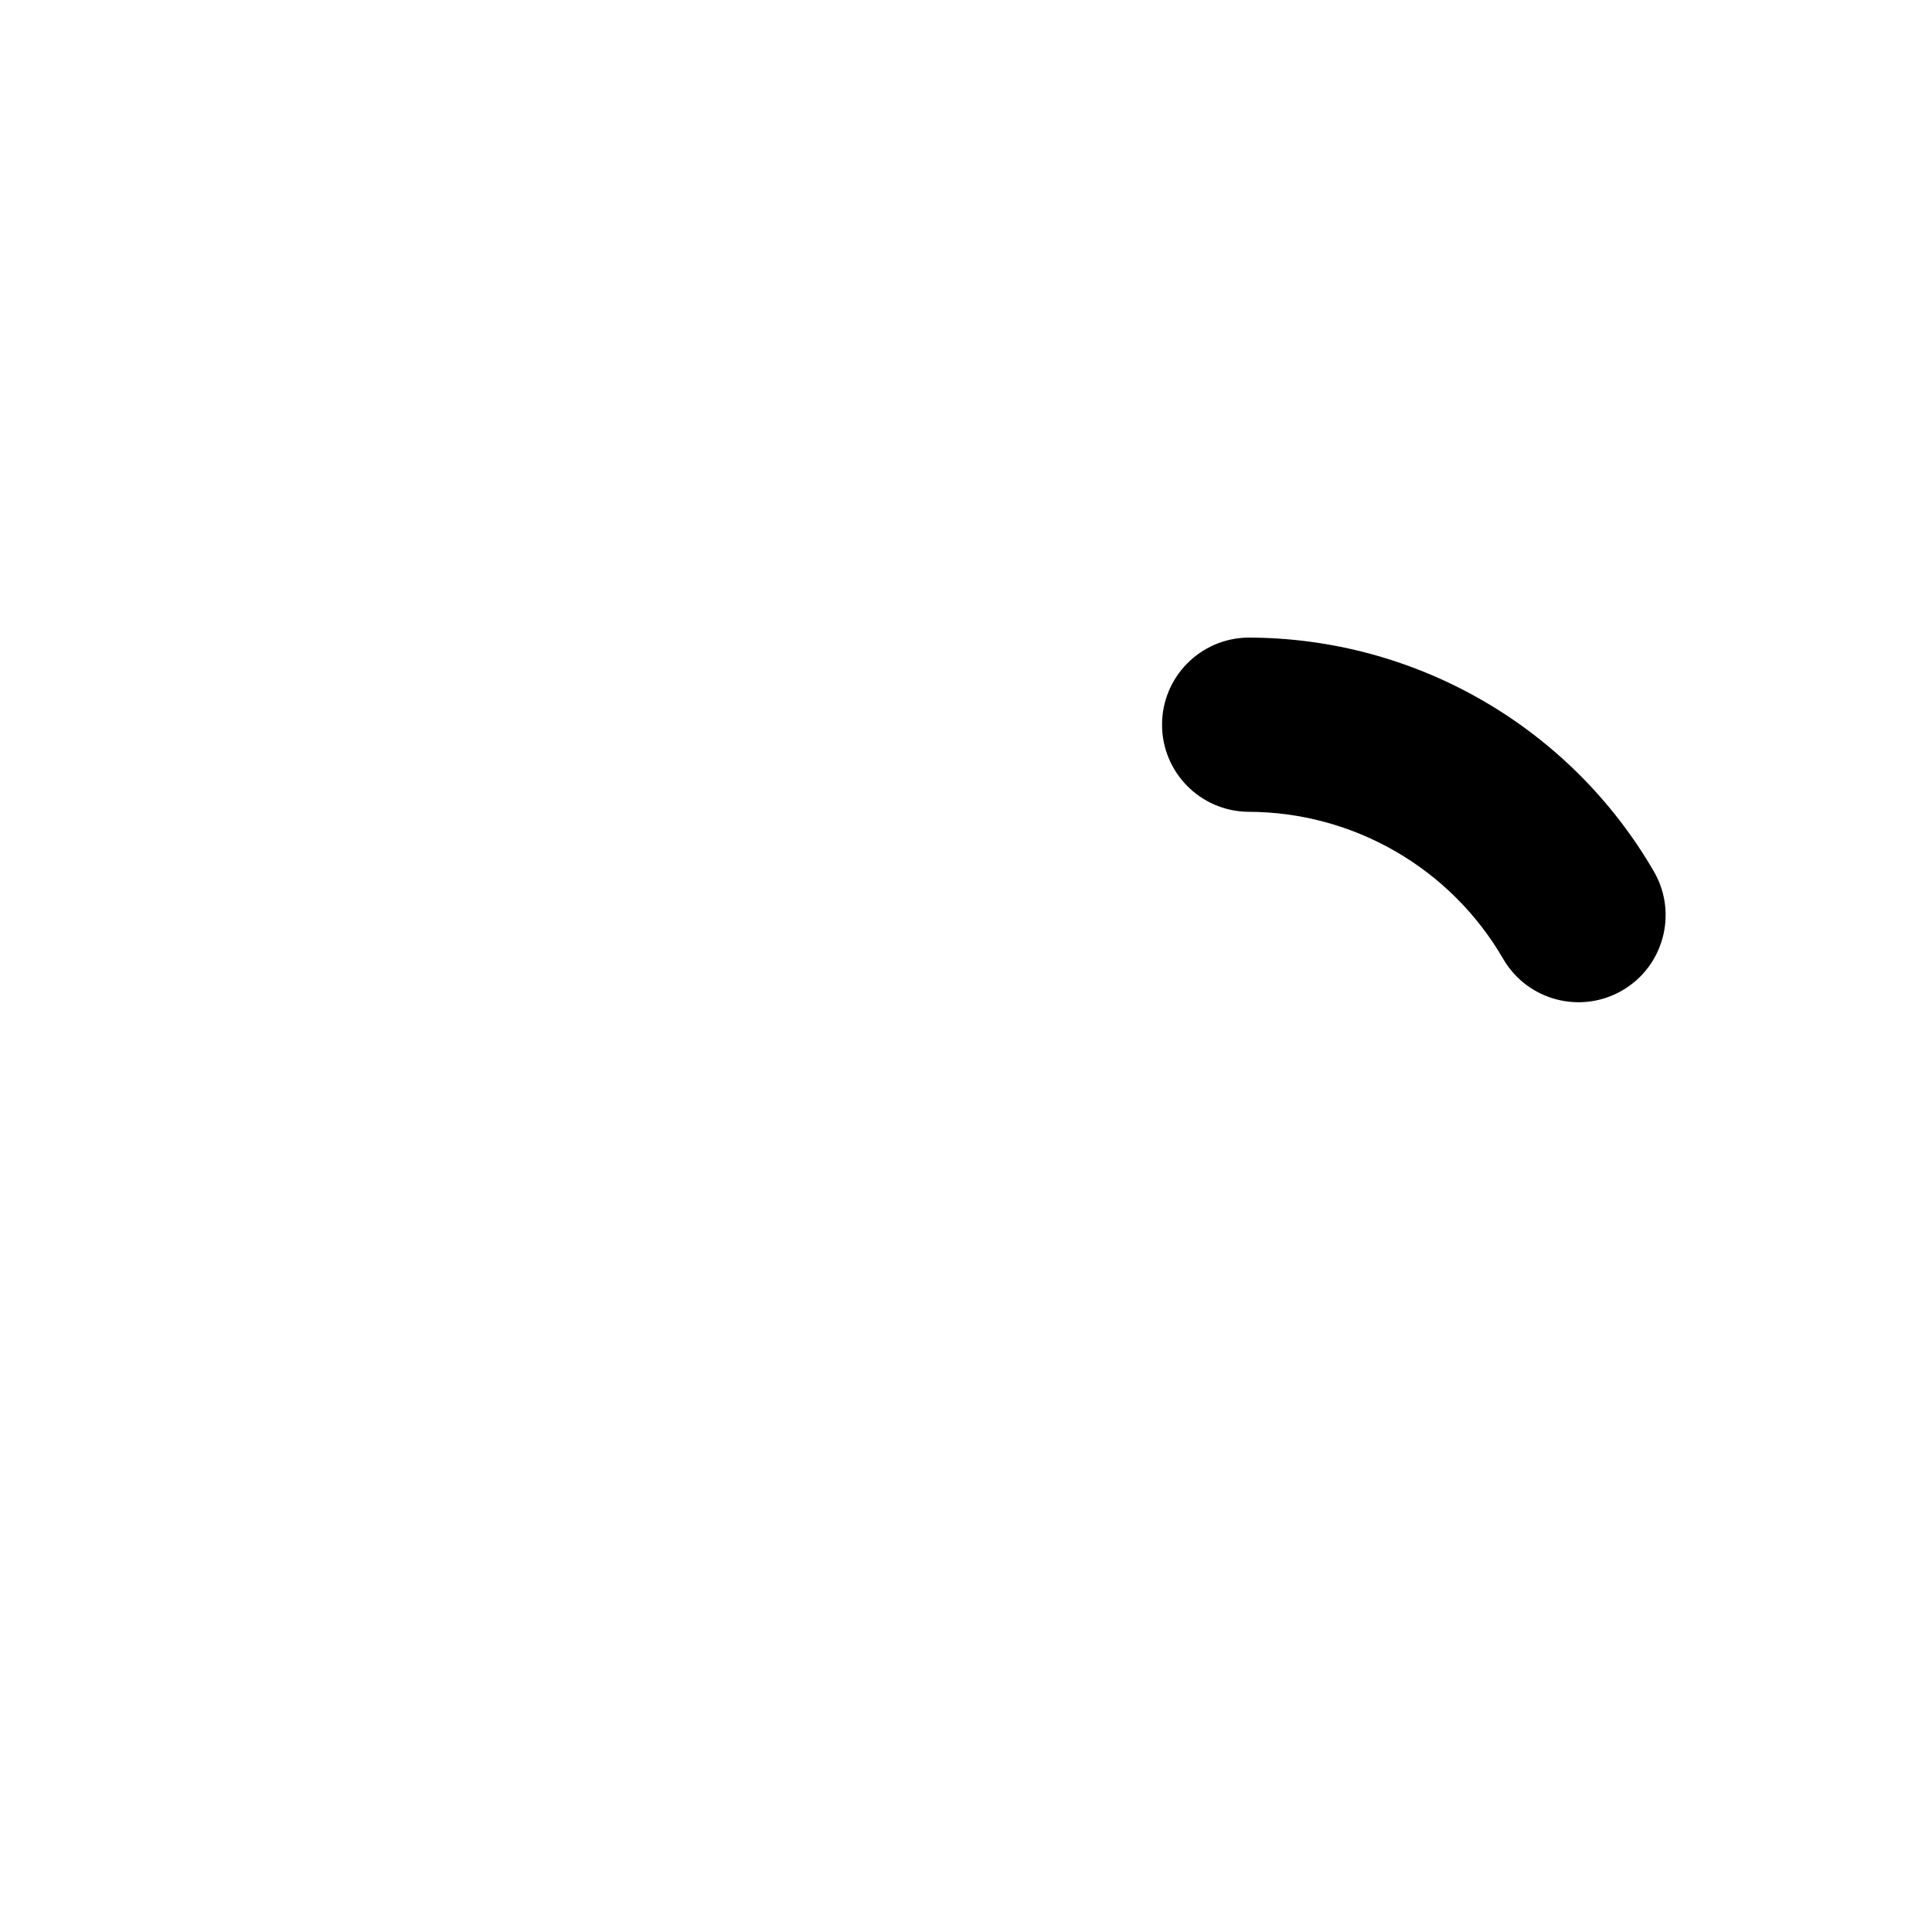
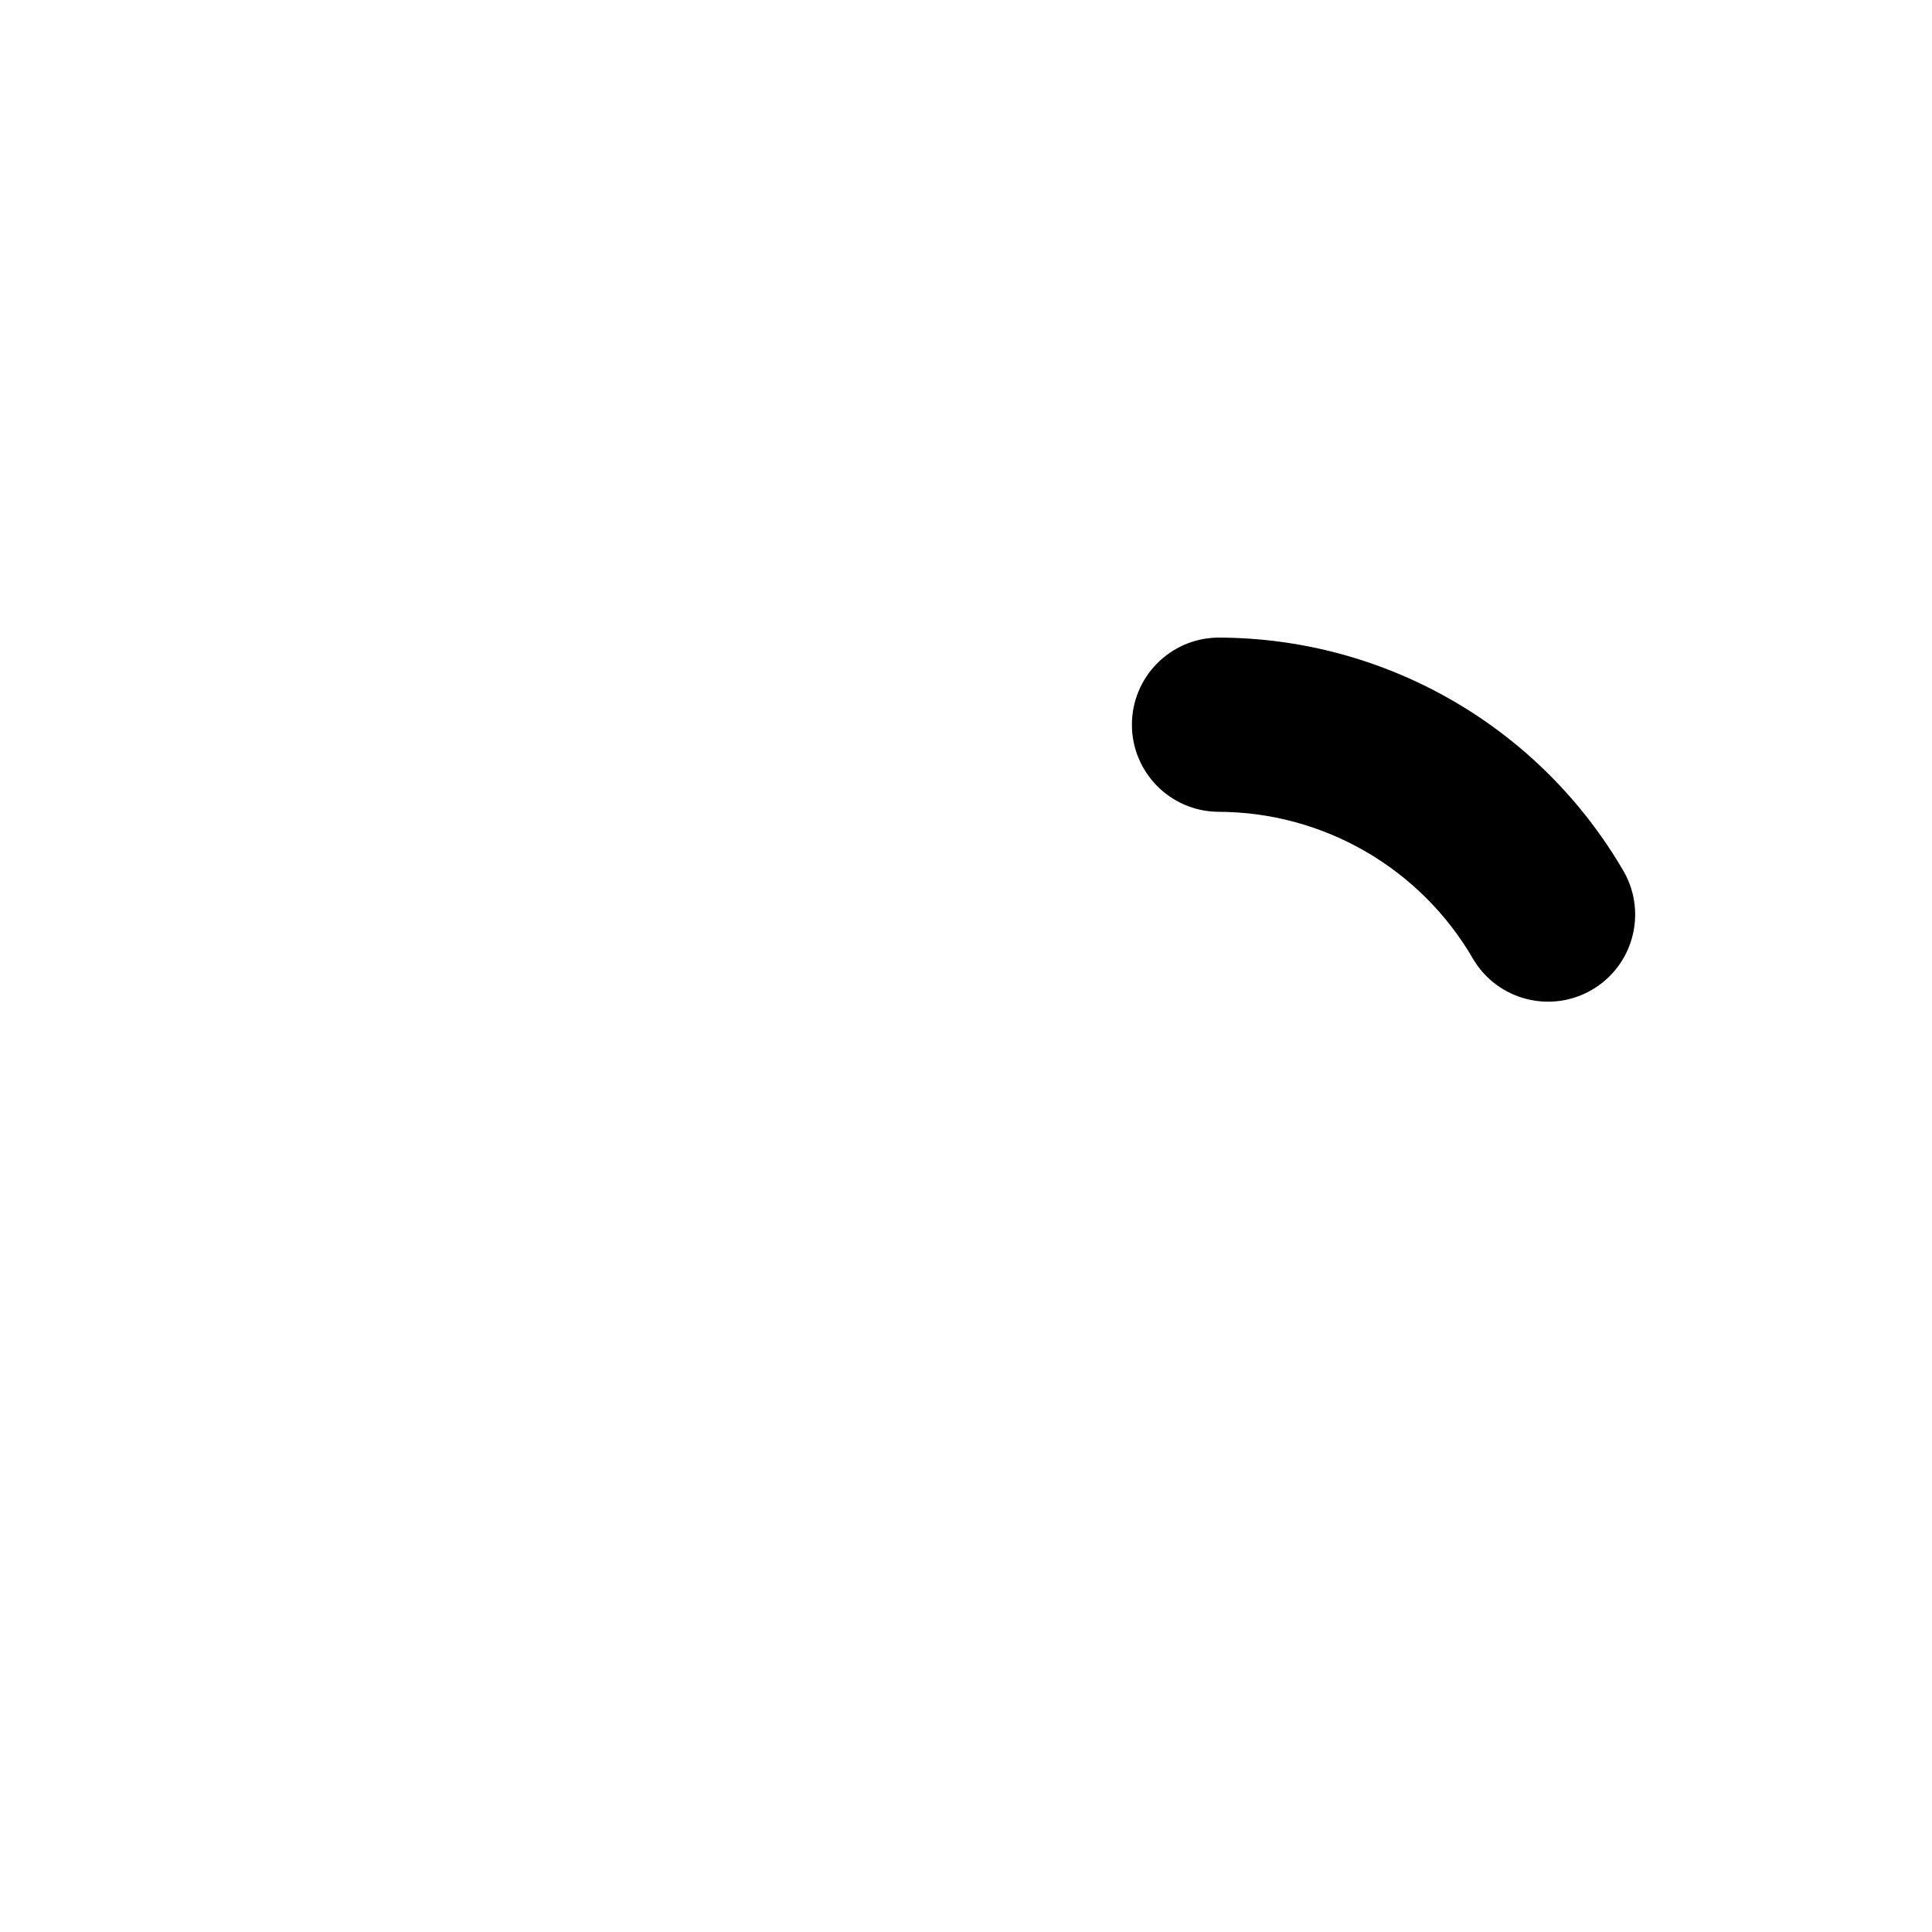
<svg xmlns="http://www.w3.org/2000/svg" width="1024" height="1024" viewBox="0 0 1024 1024">
-   <path fill="#000" d="M661.40,337.94 A248.76,248.76 0 0 1 876.84,462.32 A46.17,46.17 0 0 1 796.87,508.48 A156.43,156.43 0 0 0 661.40,430.27 A46.17,46.17 0 0 1 661.40,337.94 Z" />
+   <path fill="#000" d="M645.43,337.94 A248.76,248.76 0 0 1 860.86,462.32 A46.17,46.17 0 0 1 780.90,508.48 A156.43,156.43 0 0 0 645.43,430.27 A46.17,46.17 0 0 1 645.43,337.94 Z" />
</svg>
